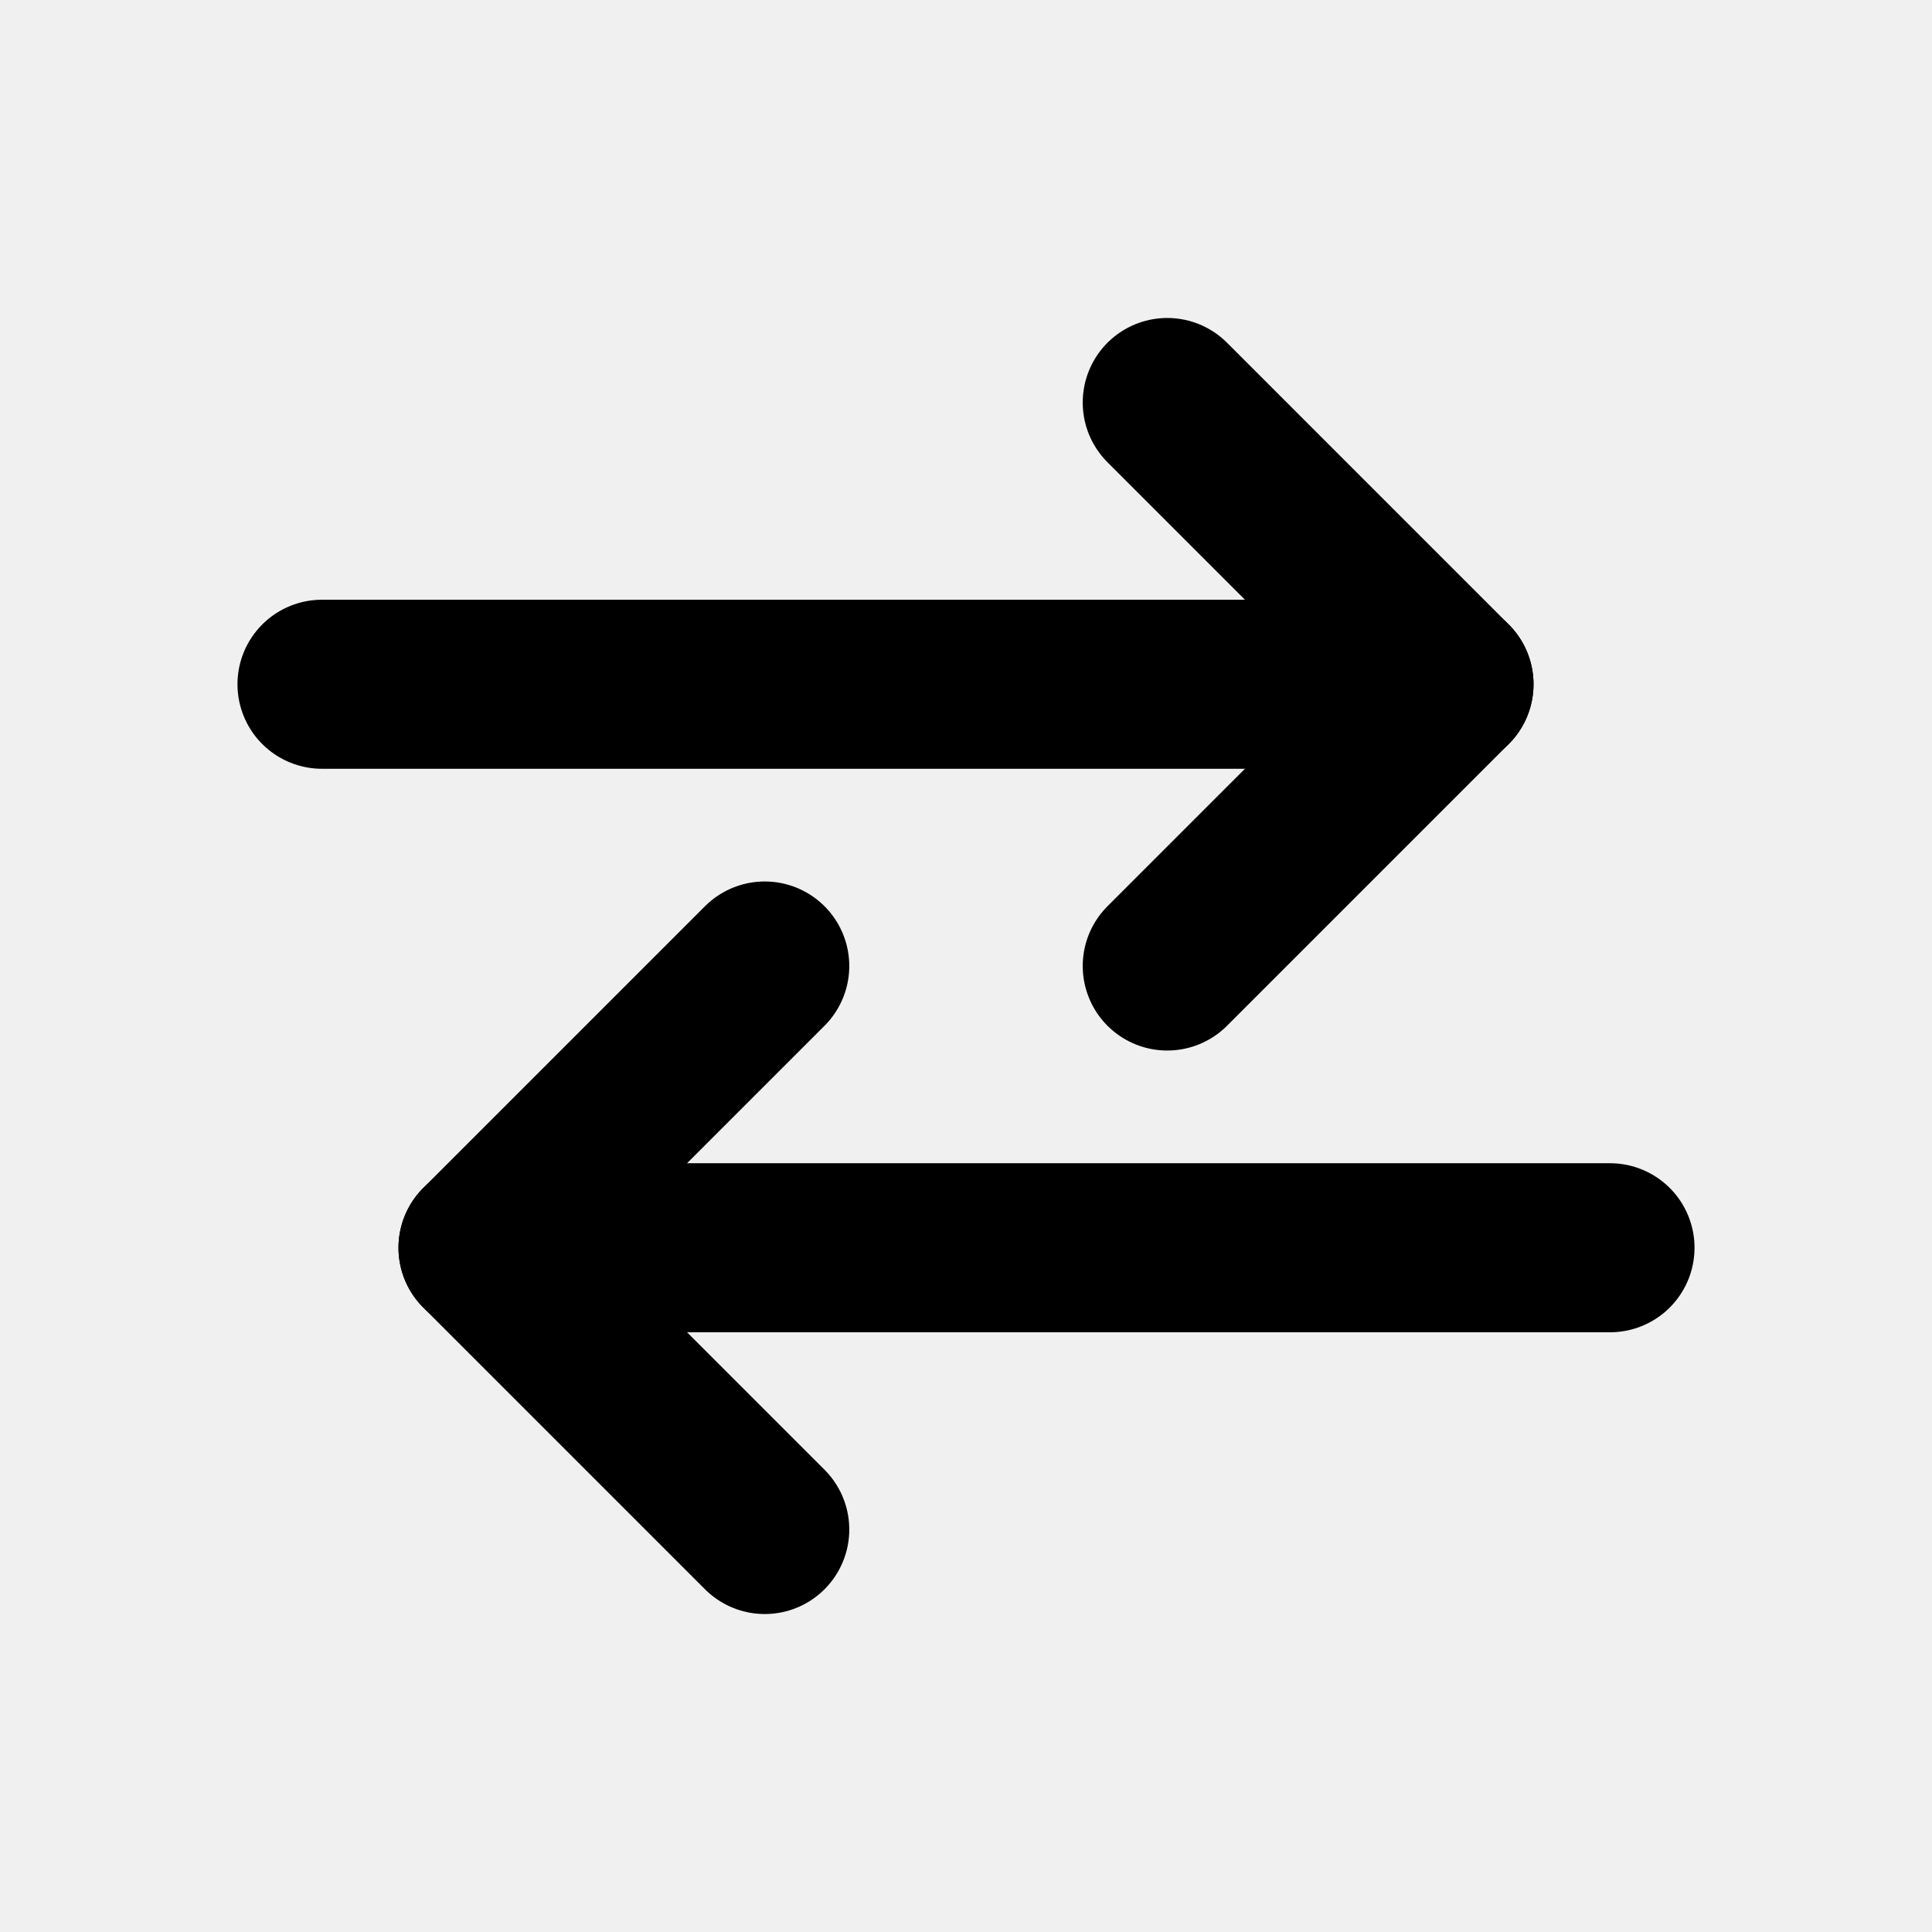
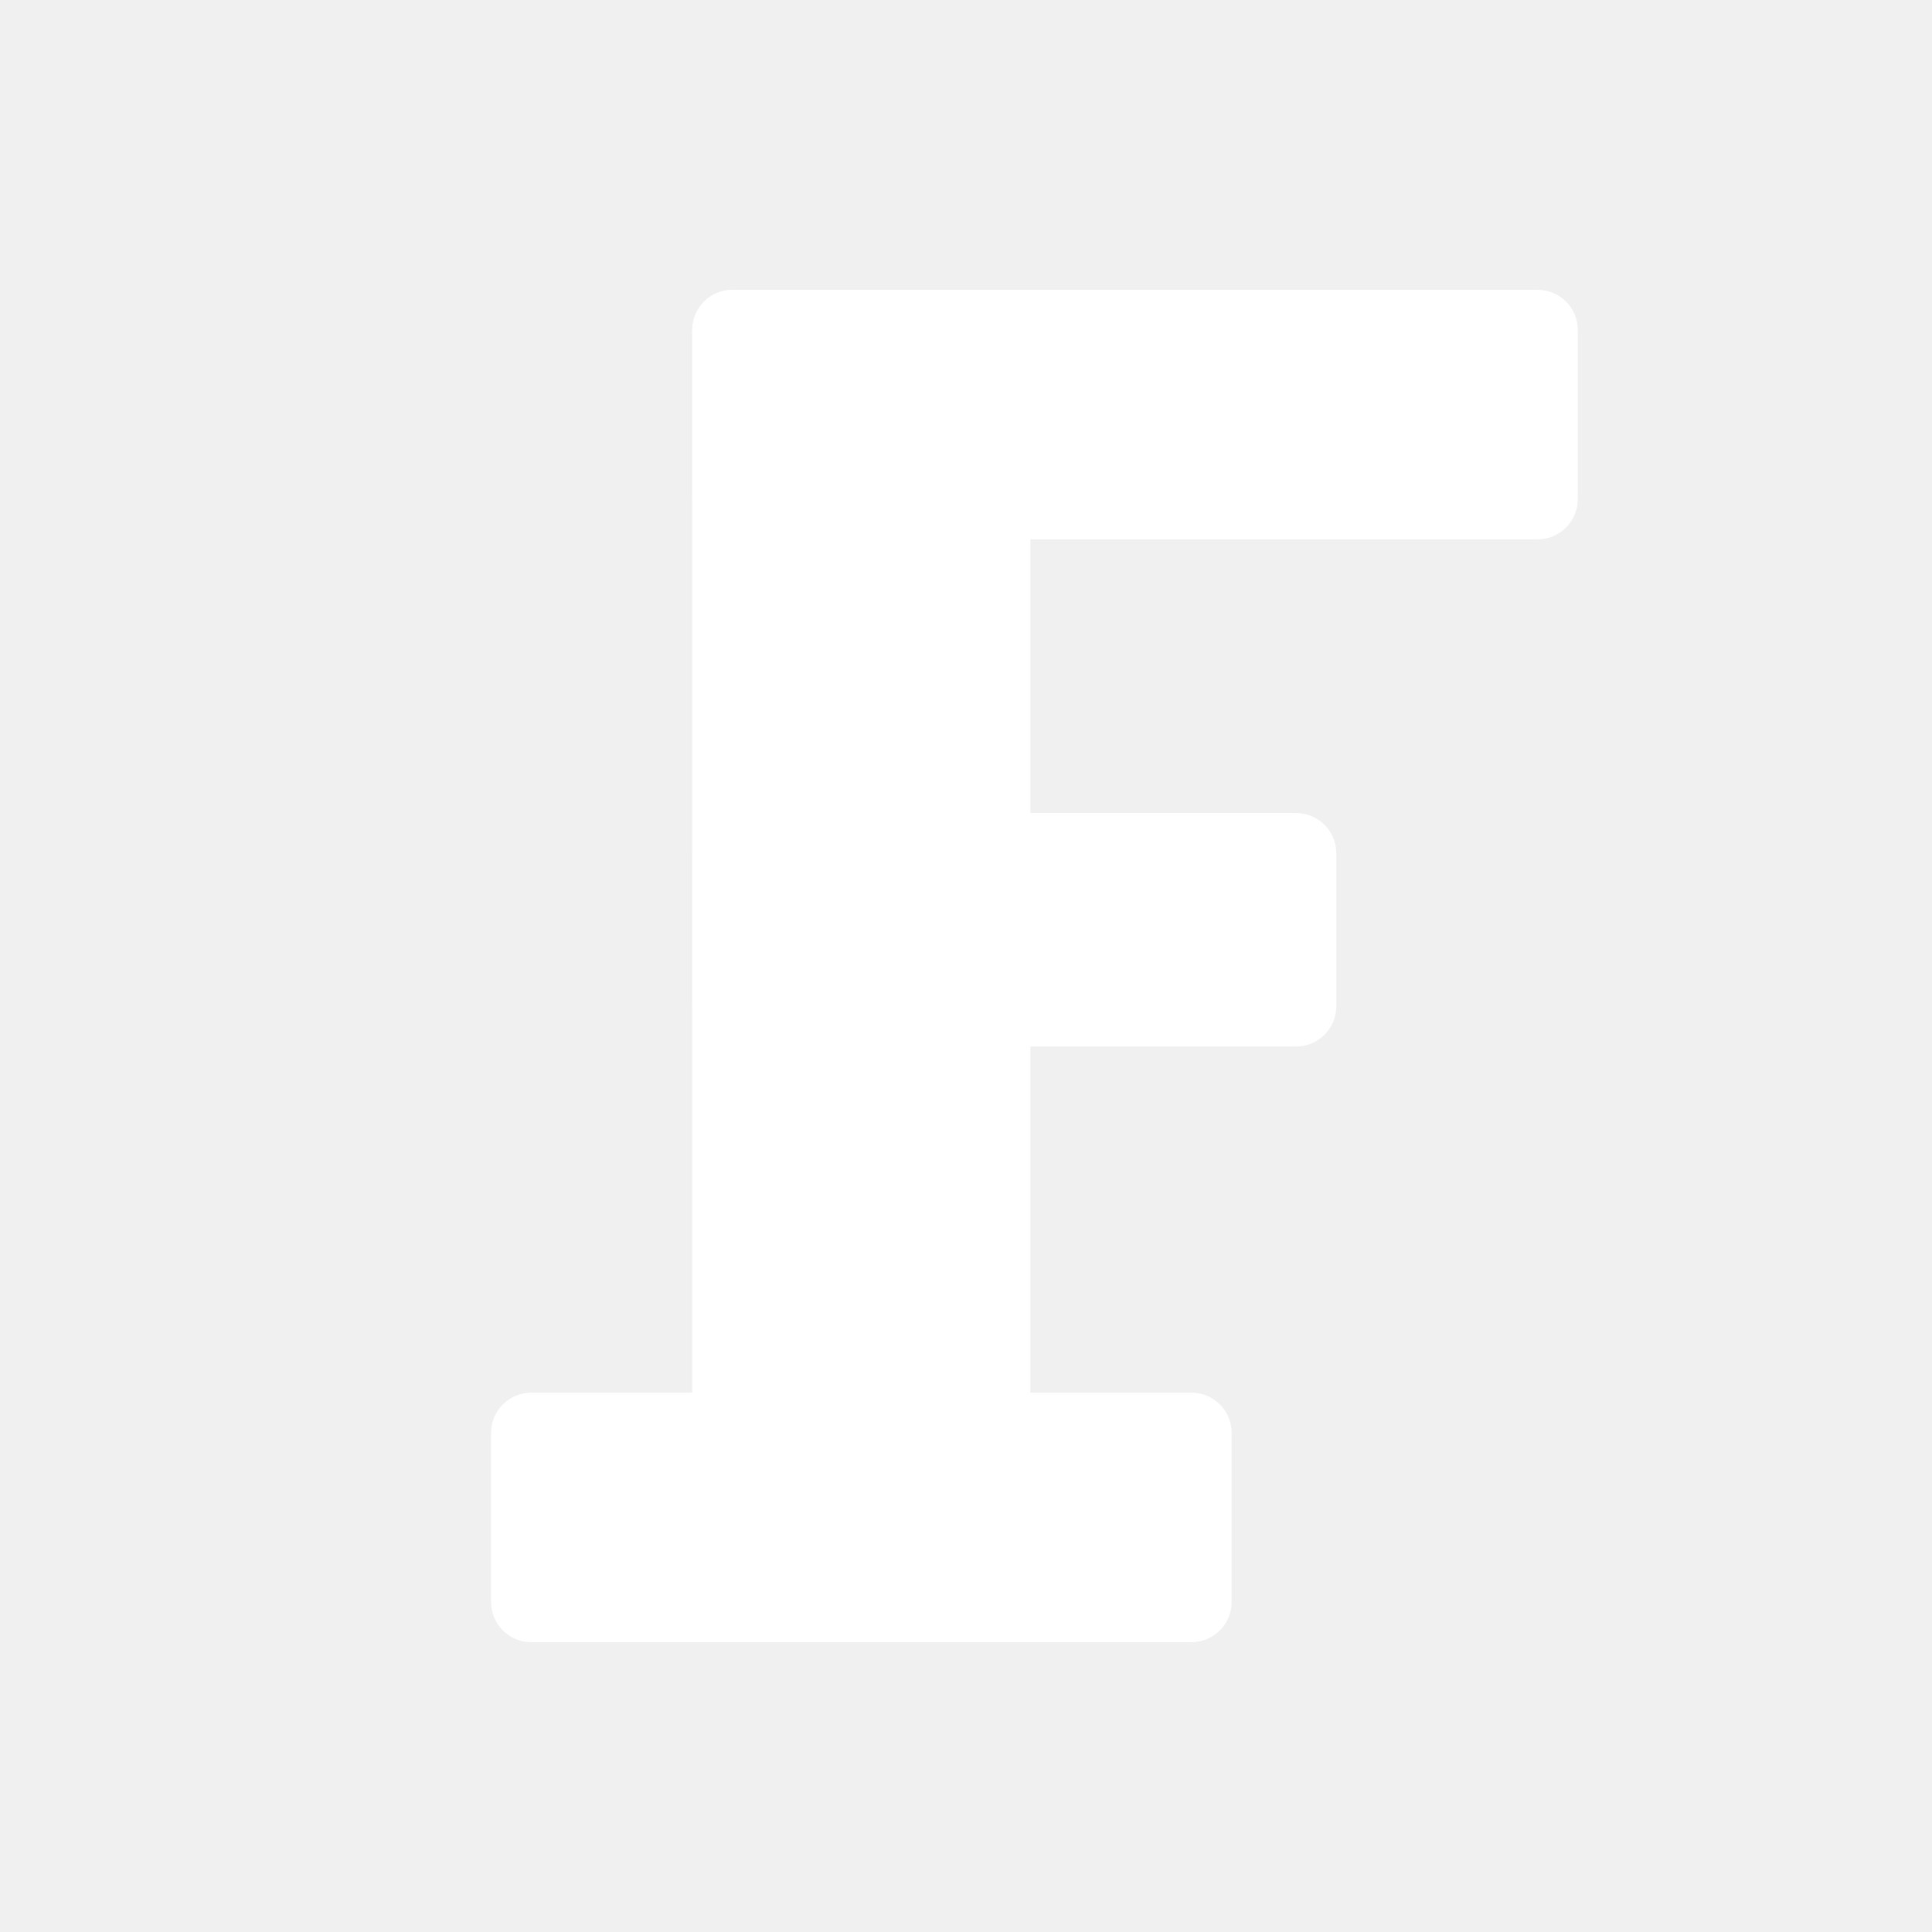
<svg xmlns="http://www.w3.org/2000/svg" aria-hidden="true" viewBox="0 0 24 24" version="1.1">
-   <g fill="none" stroke="currentColor" stroke-width="2.1" stroke-linecap="round" stroke-linejoin="round">
-     <path d="M4 8.5h14" />
-     <path d="M14.5 5 18 8.5 14.5 12" />
-     <path d="M20 15.5H6" />
-     <path d="M9.5 12 6 15.5 9.5 19" />
+   <g fill="#ffffff">
+     <rect x="8.6" y="3.6" width="4.2" height="16.8" rx="0.5" />
+     <rect x="8.6" y="3.6" width="11" height="3.1" rx="0.5" />
+     <rect x="8.6" y="10.1" width="8" height="2.9" rx="0.5" />
+     <rect x="6.1" y="17.3" width="9.2" height="3.1" rx="0.5" />
  </g>
</svg>
